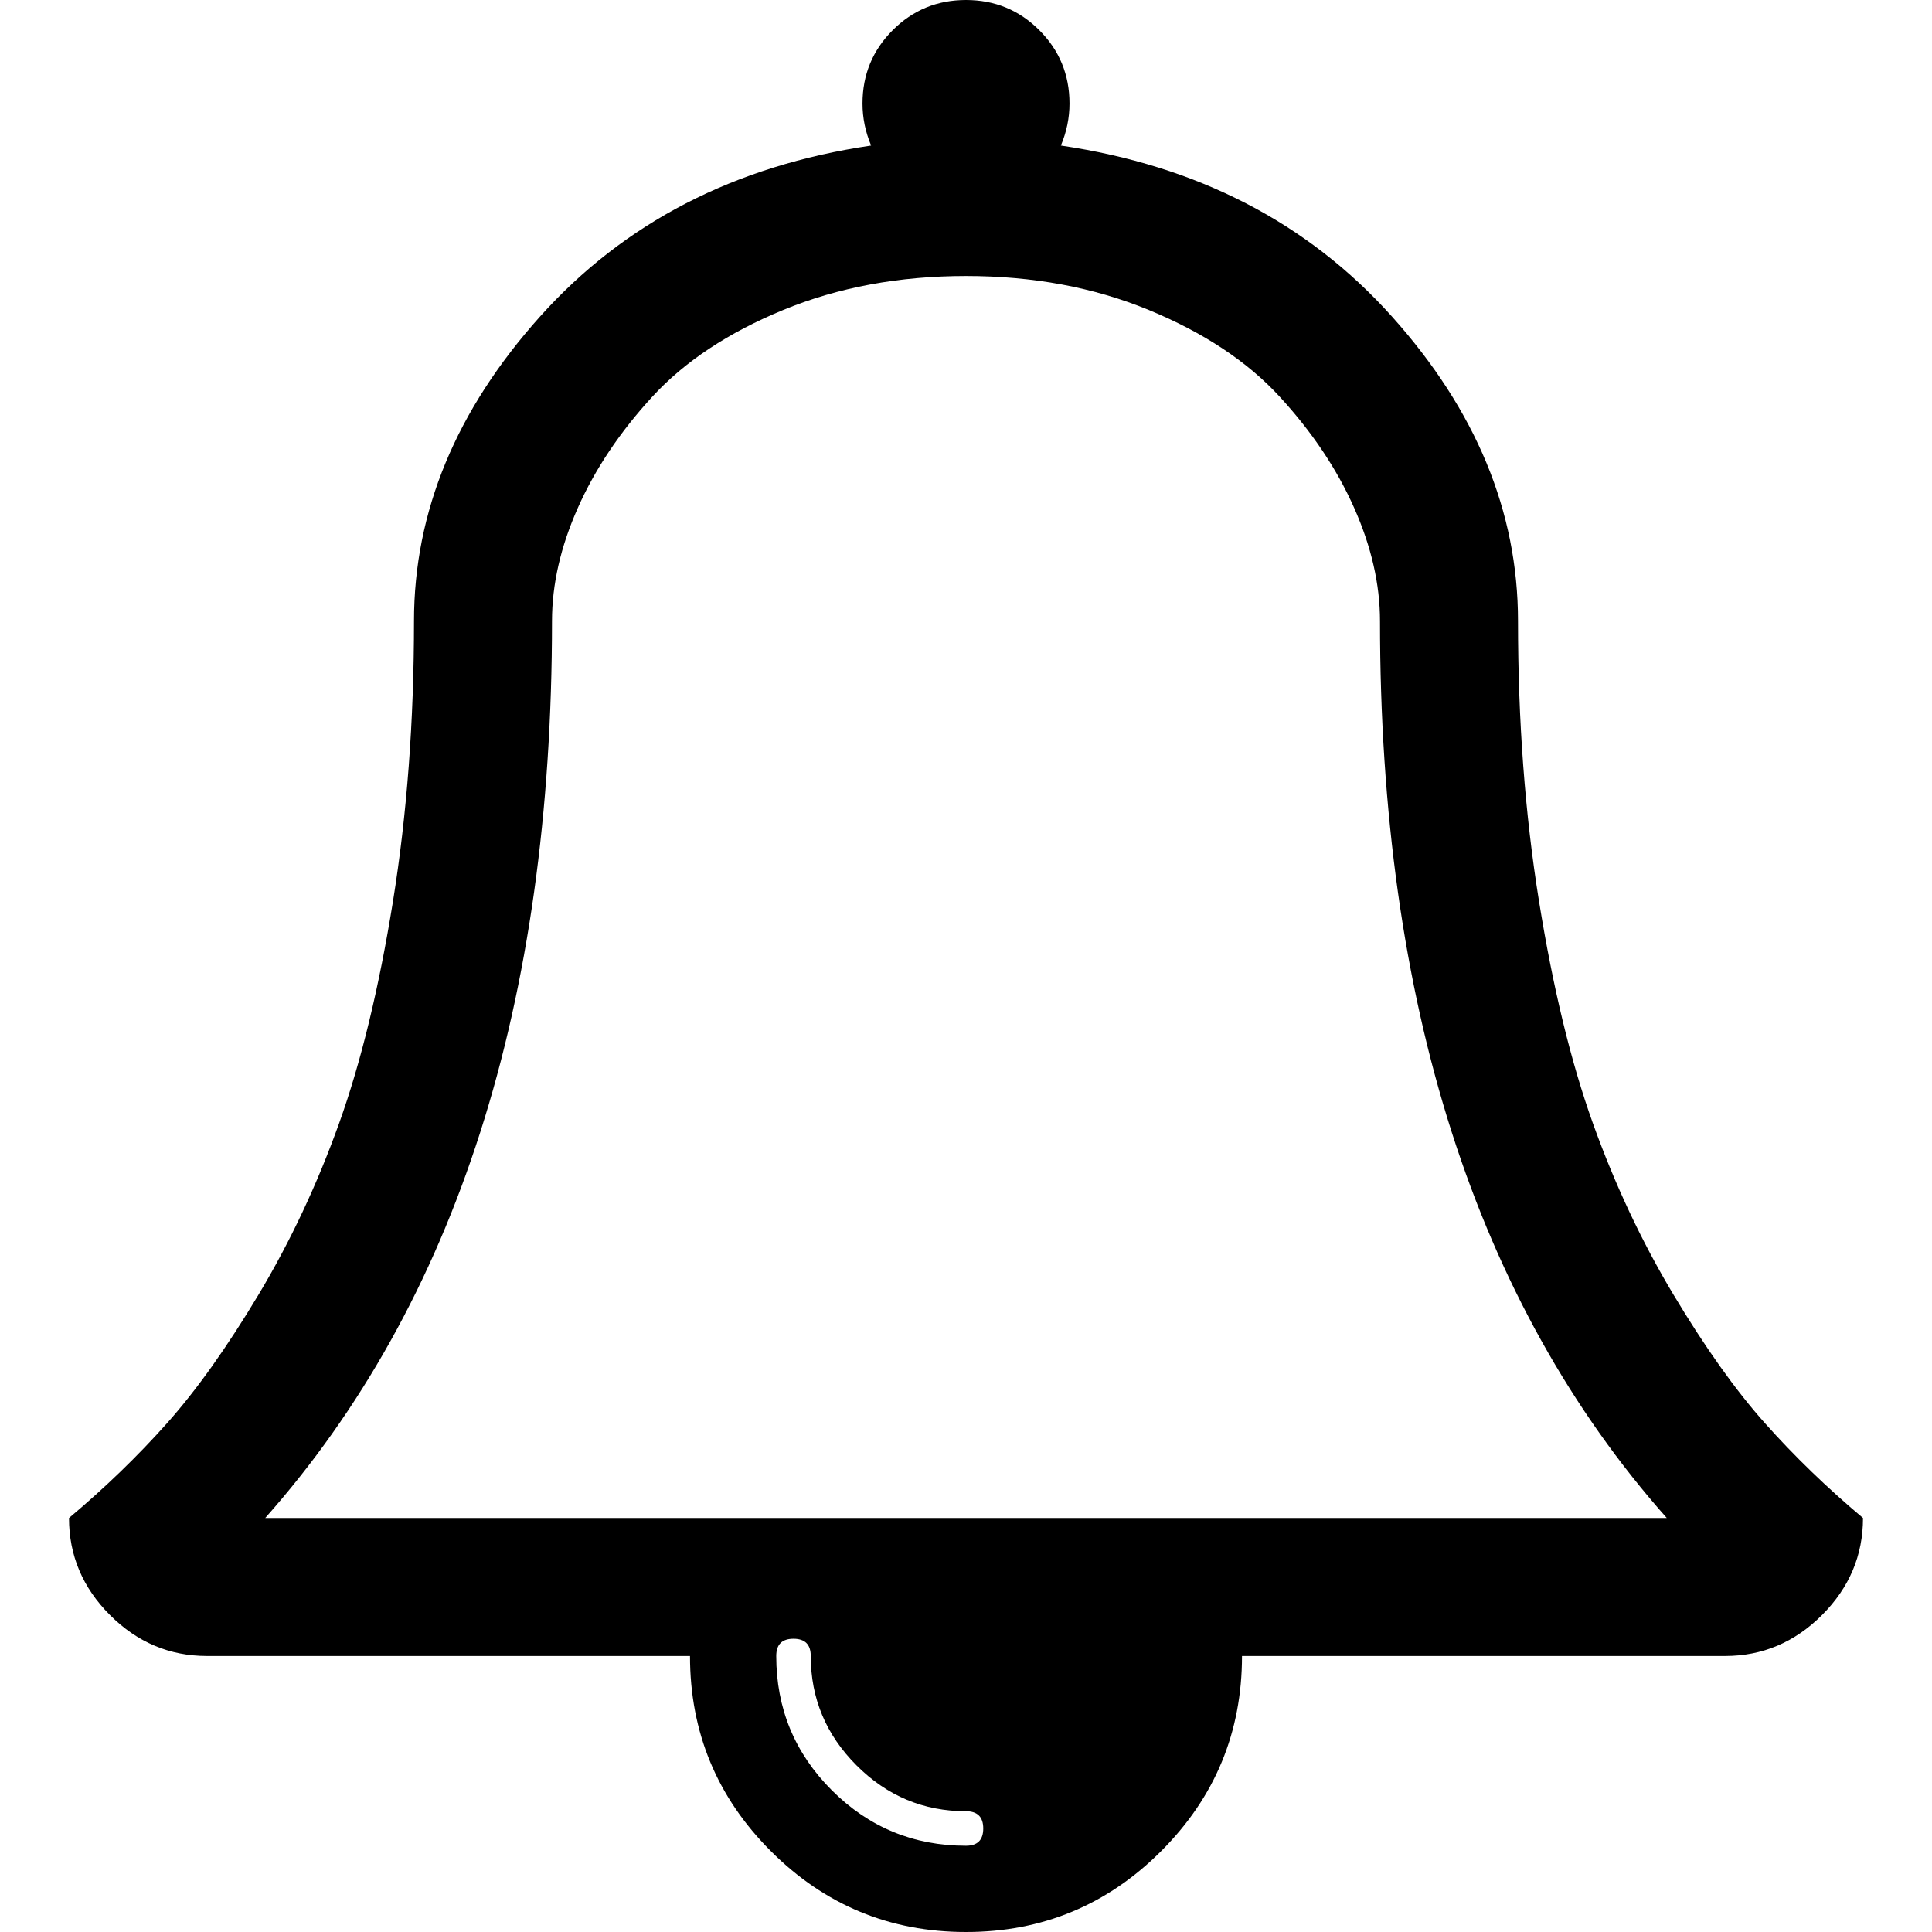
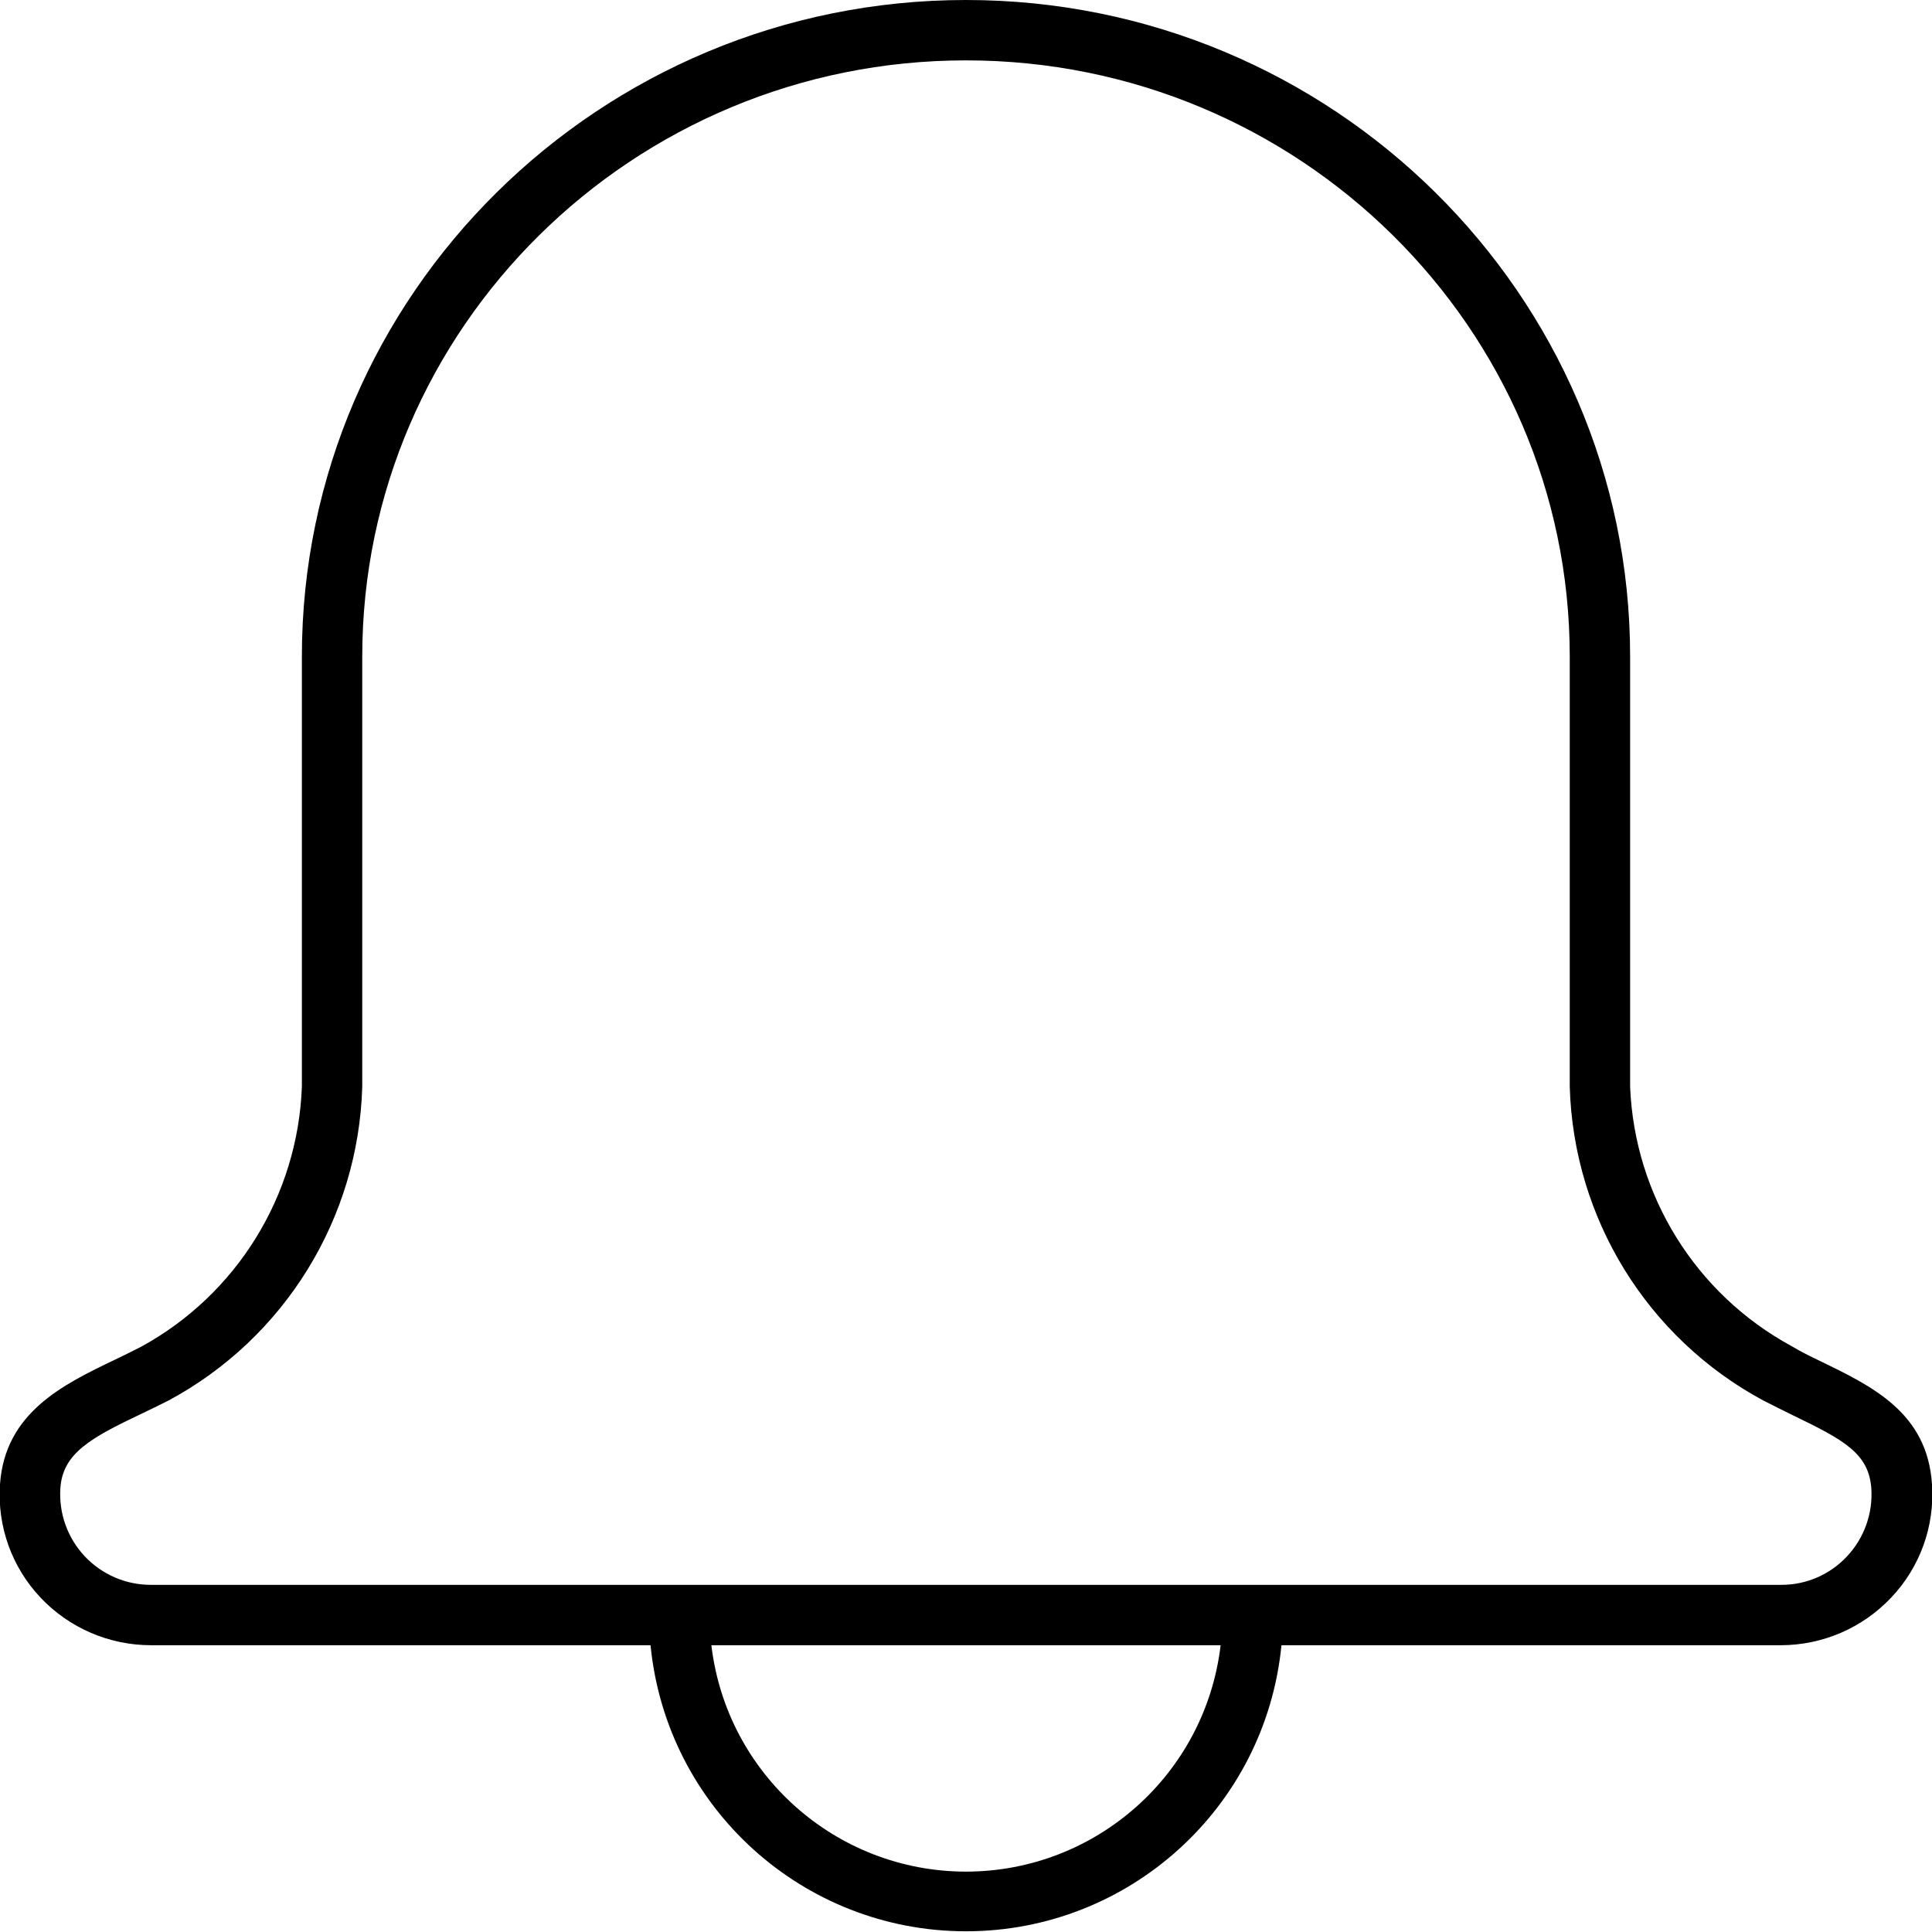
- <svg xmlns="http://www.w3.org/2000/svg" height="1792" viewBox="0 0 1792 1792" width="1792">
-   <path d="M912 1696q0-16-16-16-59 0-101.5-42.5t-42.5-101.5q0-16-16-16t-16 16q0 73 51.5 124.5t124.5 51.5q16 0 16-16zm-666-288h1300q-266-300-266-832 0-51-24-105t-69-103-121.5-80.5-169.5-31.5-169.5 31.5-121.5 80.5-69 103-24 105q0 532-266 832zm1482 0q0 52-38 90t-90 38h-448q0 106-75 181t-181 75-181-75-75-181h-448q-52 0-90-38t-38-90q50-42 91-88t85-119.5 74.5-158.5 50-206 19.5-260q0-152 117-282.5t307-158.5q-8-19-8-39 0-40 28-68t68-28 68 28 28 68q0 20-8 39 190 28 307 158.5t117 282.5q0 139 19.5 260t50 206 74.5 158.5 85 119.5 91 88z" />
+ <svg xmlns="http://www.w3.org/2000/svg" data-name="Слой 1" id="Слой_1" viewBox="0 0 128 128">
+   <path d="M128,98.34c-.31-4.74-3.93-6.48-7.42-8.17-.62-.3-1.26-.61-1.91-1A20.49,20.49,0,0,1,108,72V43.5C108,19.51,88.26,0,64,0S20,19.51,20,43.5V72A20.5,20.5,0,0,1,9.36,89.22c-.58.3-1.16.58-1.74.86C4.2,91.72.33,93.58,0,98.34a9.92,9.92,0,0,0,2.68,7.5A10.06,10.06,0,0,0,10,109H43.1a21,21,0,0,0,41.8,0H118a10.06,10.06,0,0,0,7.3-3.16A9.92,9.92,0,0,0,128,98.34ZM64,124a17,17,0,0,1-16.87-15H80.87A17,17,0,0,1,64,124Zm58.38-20.9A5.92,5.92,0,0,1,118,105H10a6,6,0,0,1-6-6.4c.15-2.31,2-3.33,5.34-4.92.61-.29,1.23-.59,1.84-.9A24.4,24.4,0,0,0,24,72V43.5C24,21.72,41.94,4,64,4s40,17.72,40,39.5V72a24.4,24.4,0,0,0,12.81,20.78c.68.35,1.36.68,2,1,3.38,1.63,5,2.52,5.17,4.83A6,6,0,0,1,122.38,103.1Z" />
</svg>
